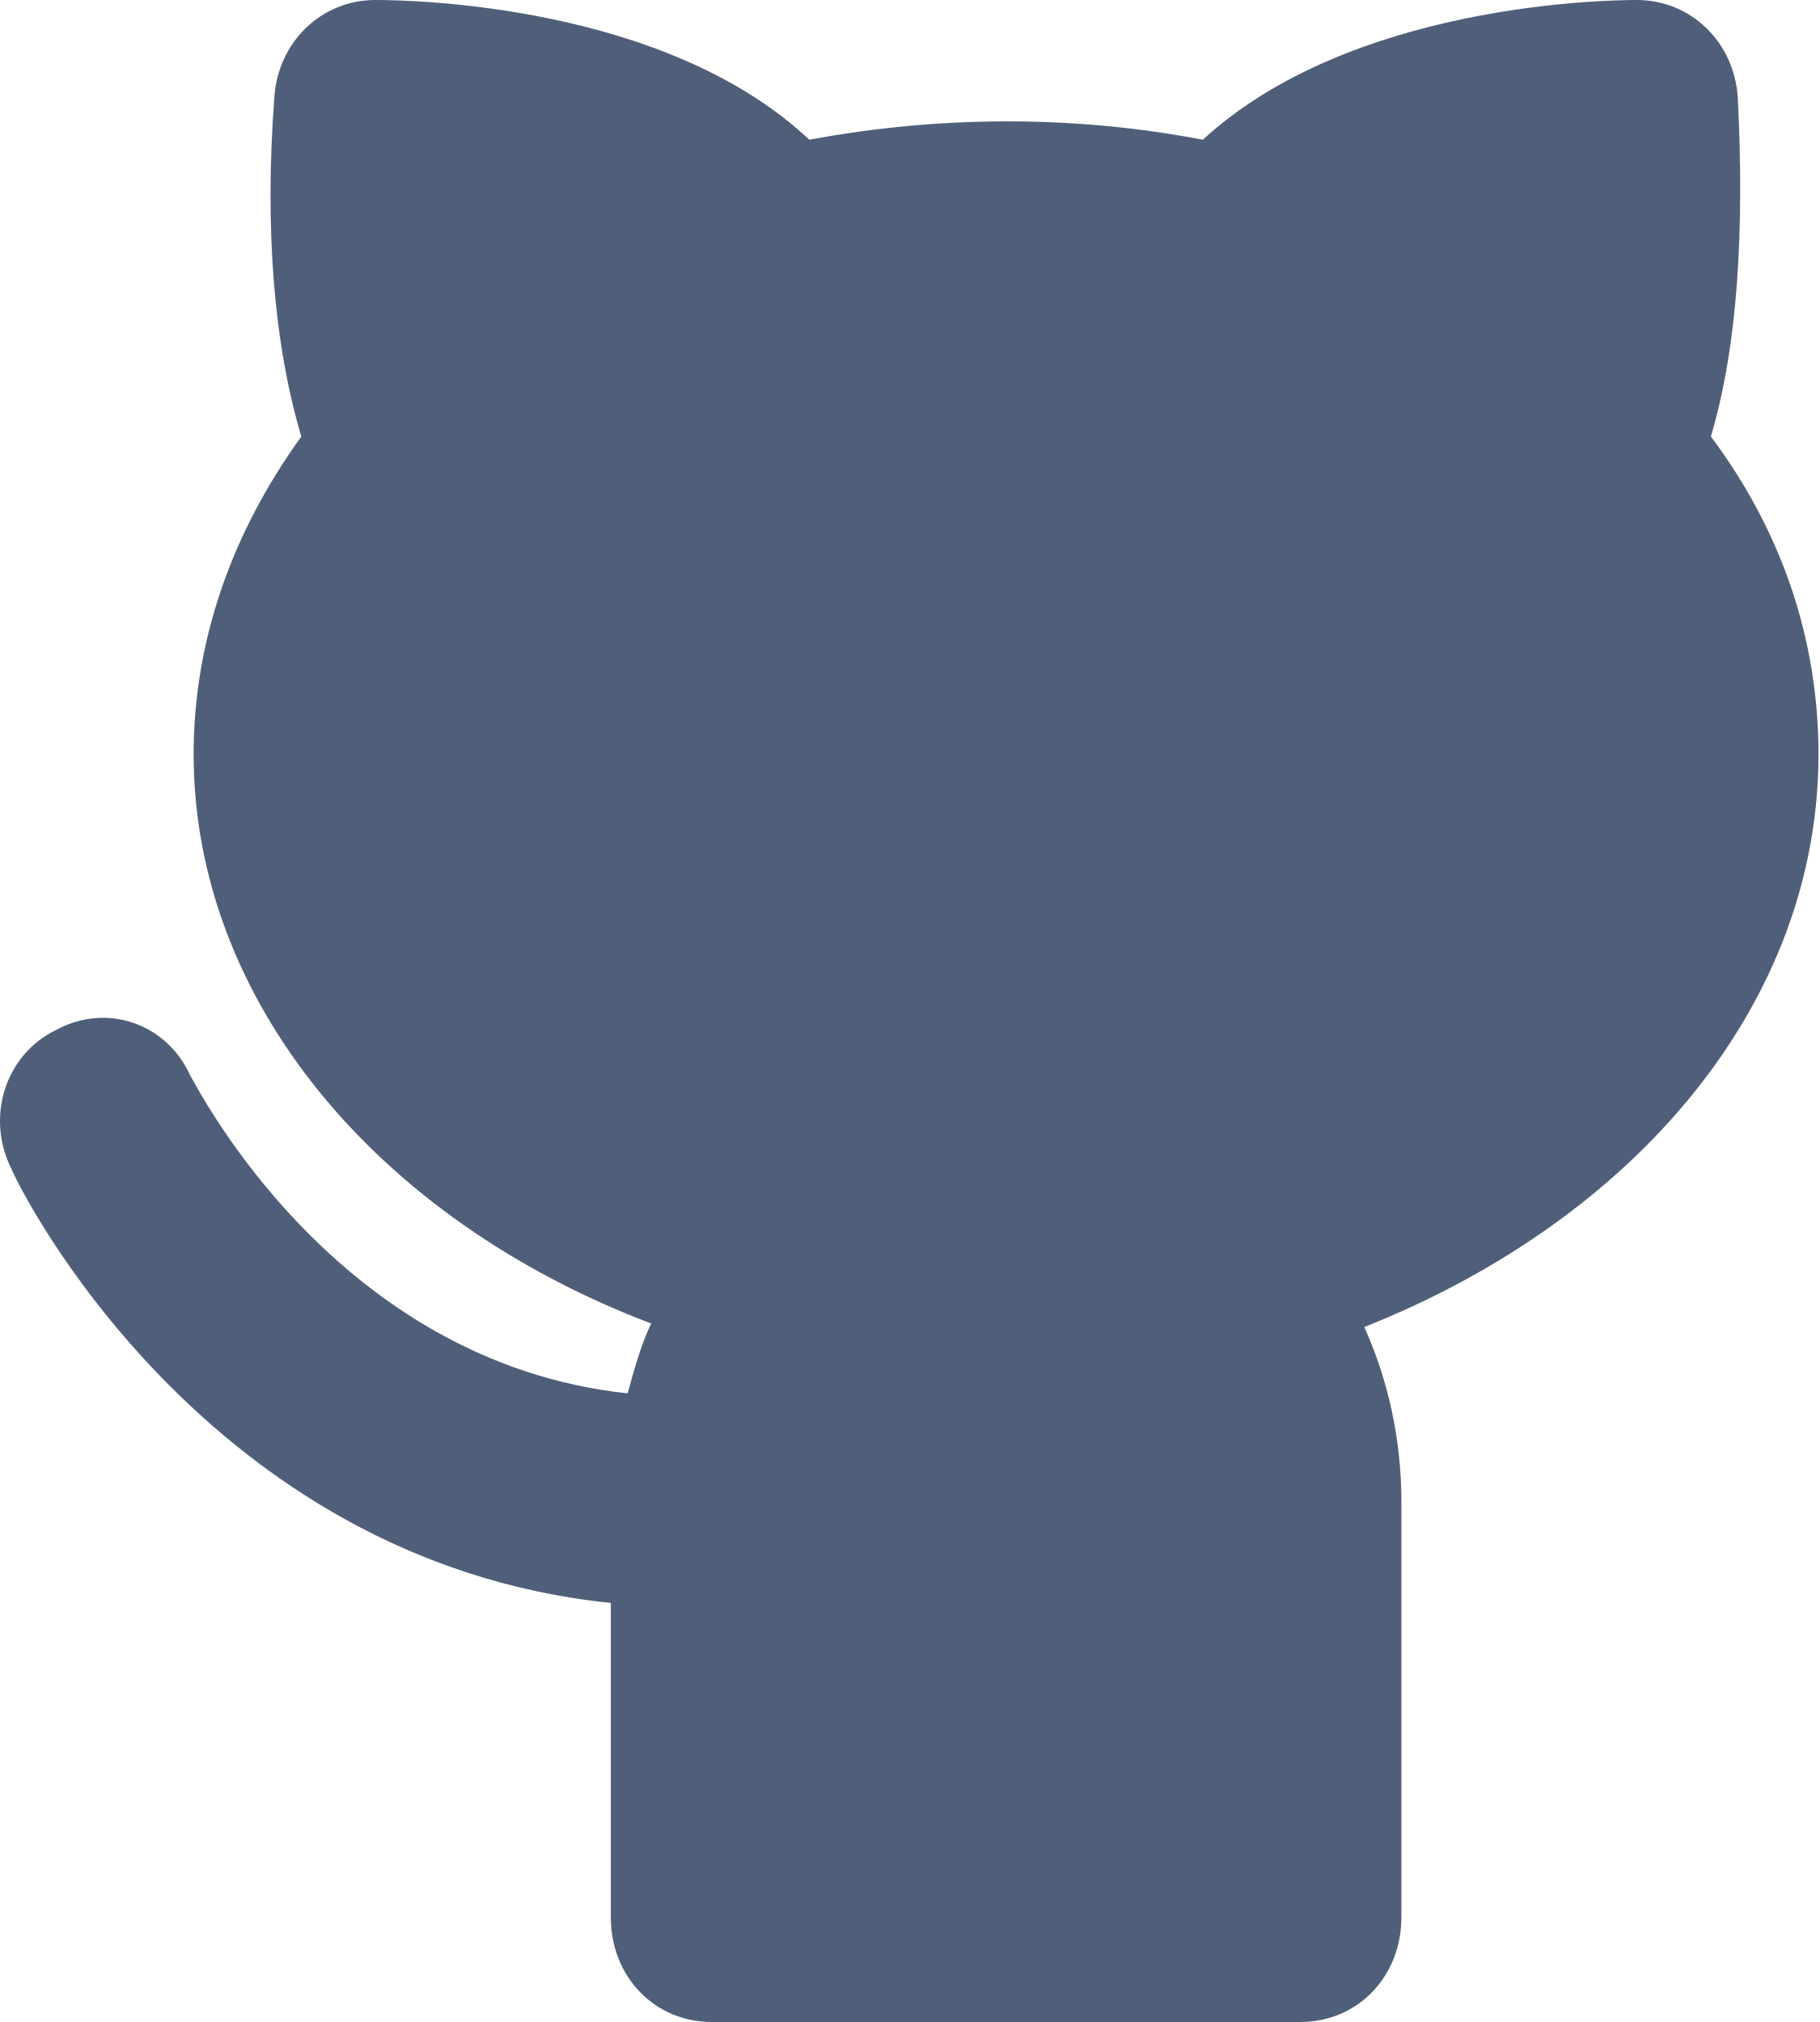
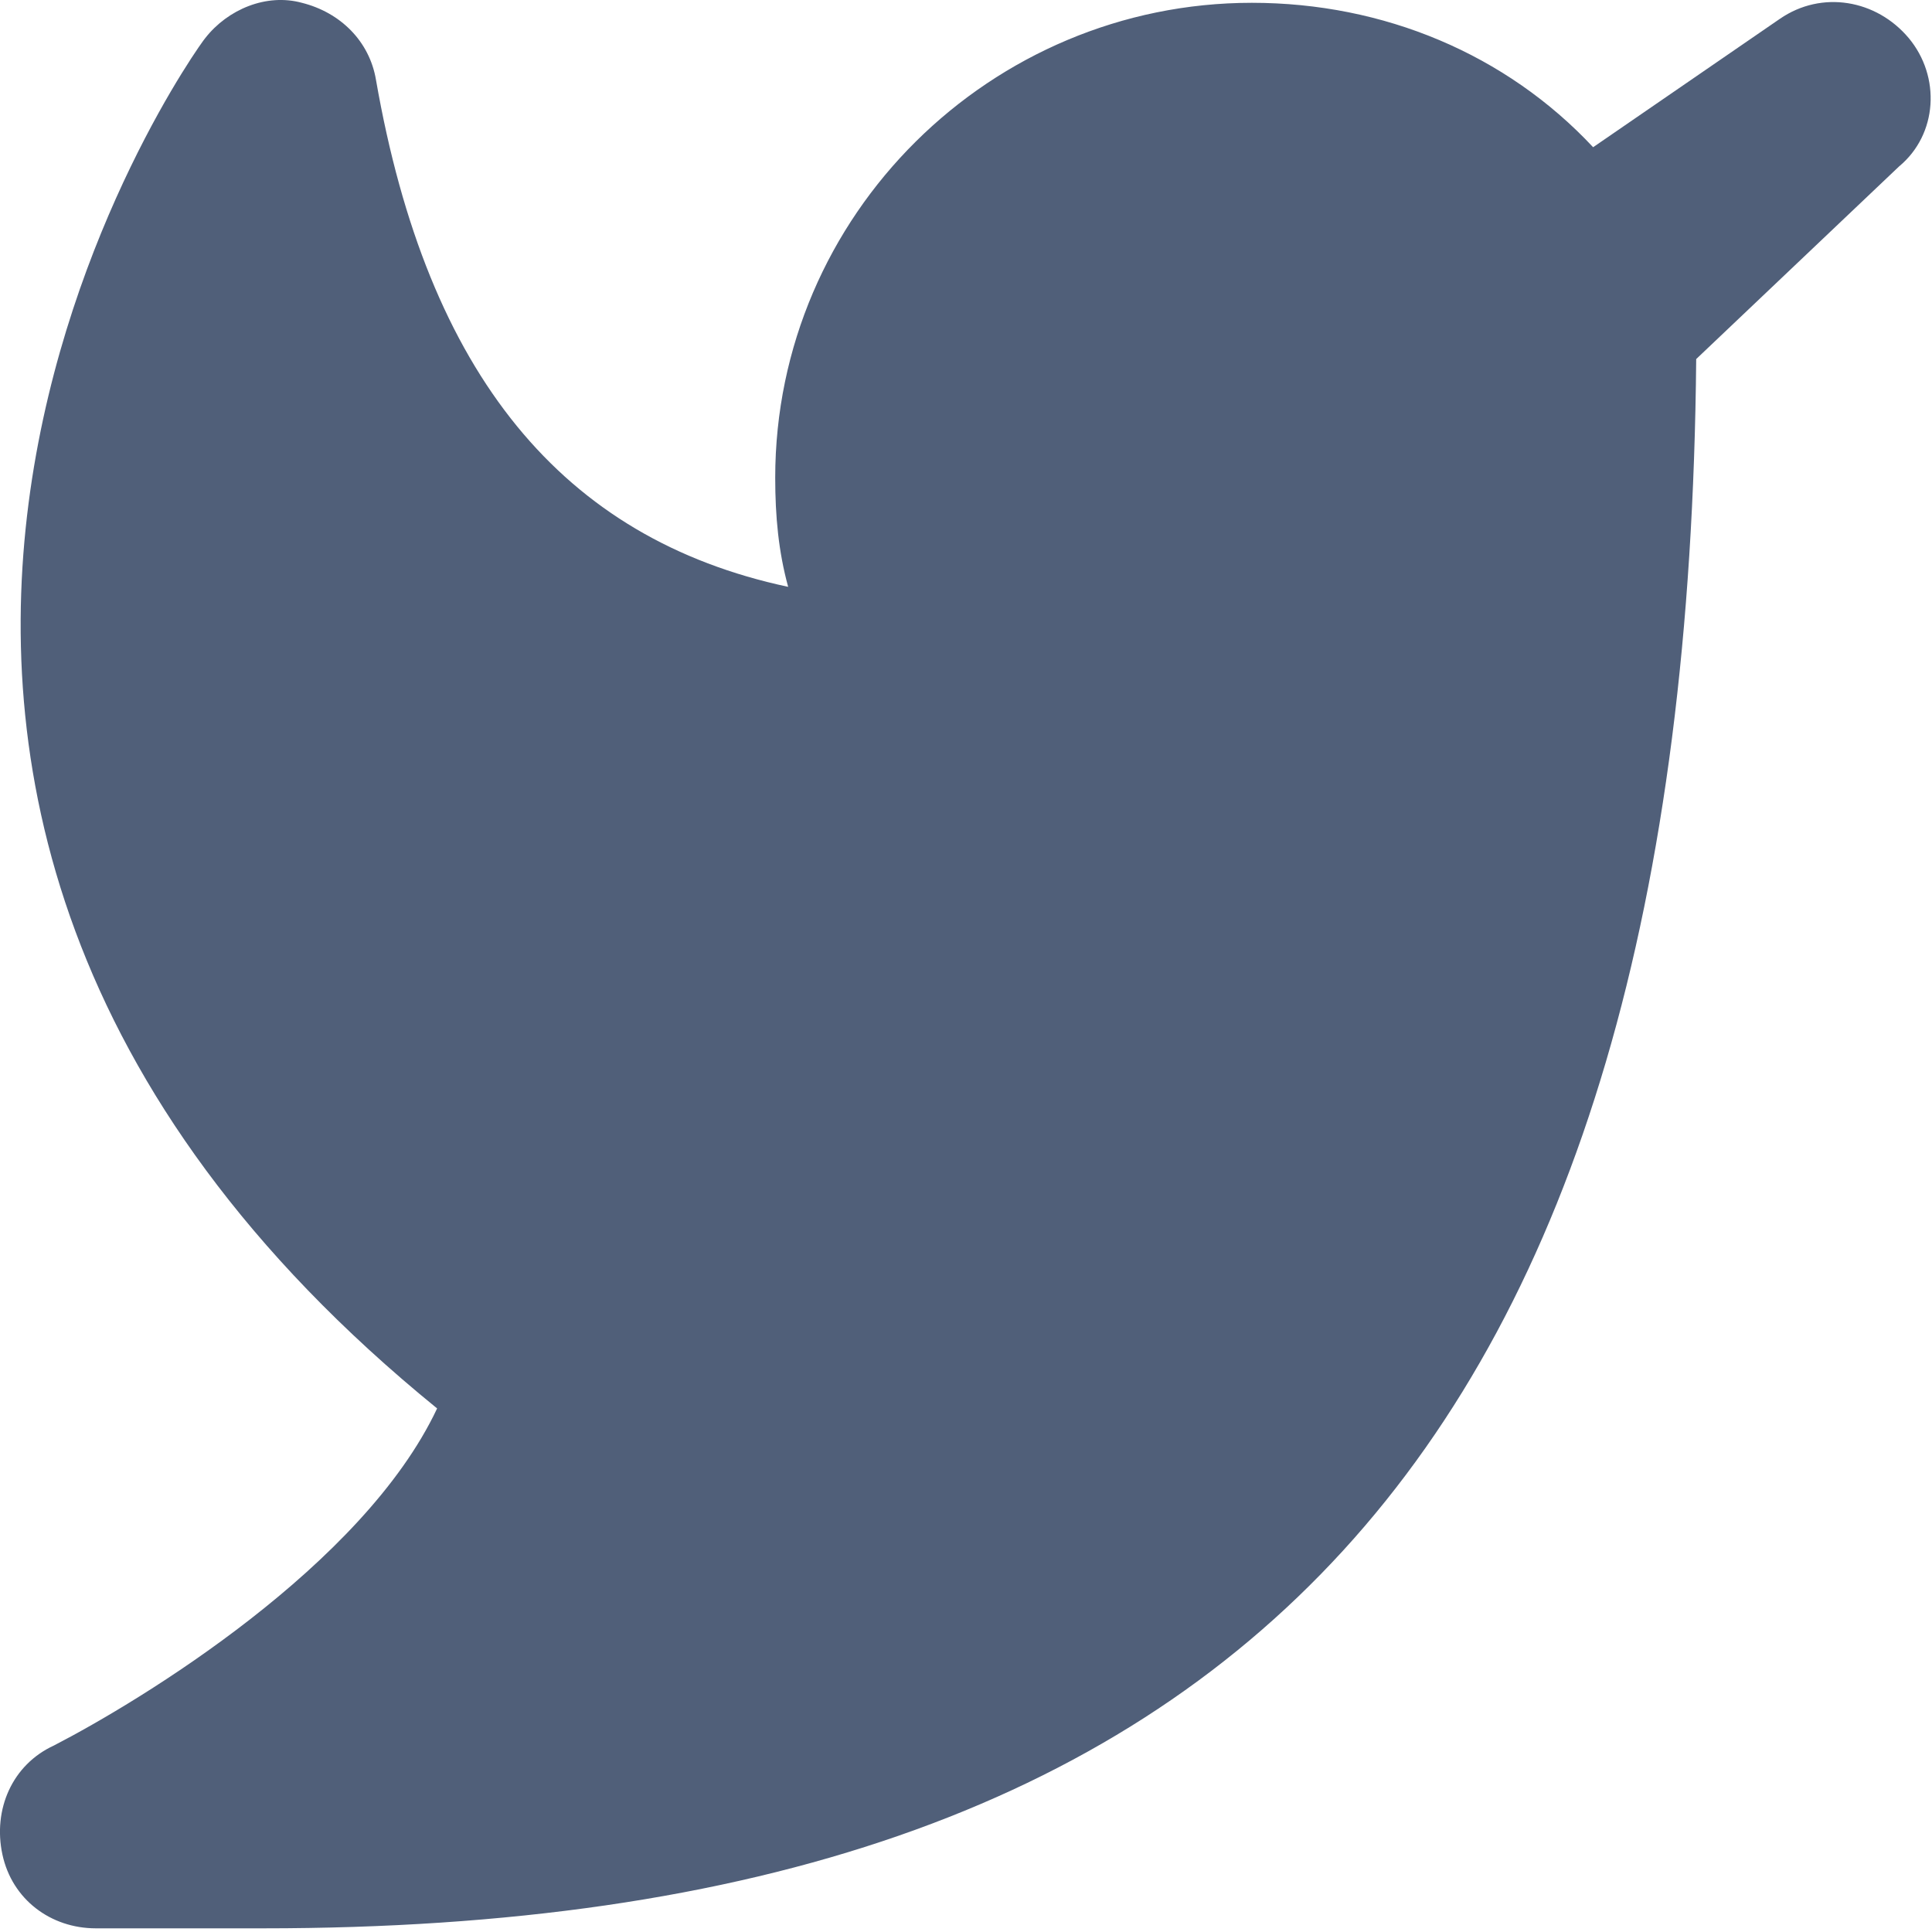
- <svg xmlns="http://www.w3.org/2000/svg" width="18" height="20" viewBox="0 0 18 20" fill="none">
-   <path d="M17.985 7.461C17.985 6.321 17.619 5.25 16.921 4.318C17.187 3.42 17.253 2.28 17.187 0.967C17.153 0.415 16.721 0 16.189 0C15.889 0 13.36 0.035 11.896 1.382C10.632 1.14 9.301 1.14 8.004 1.382C6.573 0.035 4.044 0 3.712 0C3.179 0 2.747 0.415 2.713 0.967C2.614 2.28 2.713 3.42 2.98 4.318C2.281 5.285 1.915 6.356 1.915 7.461C1.915 9.879 3.712 12.055 6.44 13.091C6.34 13.299 6.274 13.541 6.207 13.782C3.312 13.472 1.948 10.743 1.882 10.639C1.649 10.121 1.05 9.914 0.551 10.19C0.052 10.432 -0.148 11.053 0.118 11.572C0.185 11.744 2.015 15.44 6.041 15.855V18.964C6.041 19.551 6.473 20 7.039 20H12.861C13.427 20 13.86 19.551 13.86 18.964V14.853C13.86 14.231 13.726 13.644 13.493 13.126C16.189 12.055 17.985 9.914 17.985 7.461Z" fill="#505F79" />
+ <svg xmlns="http://www.w3.org/2000/svg" width="20" height="20" viewBox="0 0 20 20" fill="none">
+   <path d="M19.759 0.394C19.425 -0.004 18.859 -0.104 18.425 0.195L16.492 1.524C15.592 0.561 14.325 0.029 12.959 0.029C10.259 0.029 8.025 2.222 8.025 4.946C8.025 5.345 8.059 5.71 8.159 6.075C5.825 5.577 4.425 3.883 3.892 0.826C3.825 0.428 3.525 0.129 3.125 0.029C2.759 -0.071 2.359 0.095 2.125 0.394C2.059 0.461 -3.441 8.102 4.525 14.58C3.759 16.208 1.459 17.604 0.559 18.069C0.125 18.268 -0.075 18.733 0.025 19.198C0.125 19.663 0.525 19.962 0.992 19.962H2.725C12.859 19.962 17.459 14.946 17.559 3.717L19.659 1.723C20.059 1.391 20.092 0.793 19.759 0.394Z" fill="#505F79" />
</svg>
